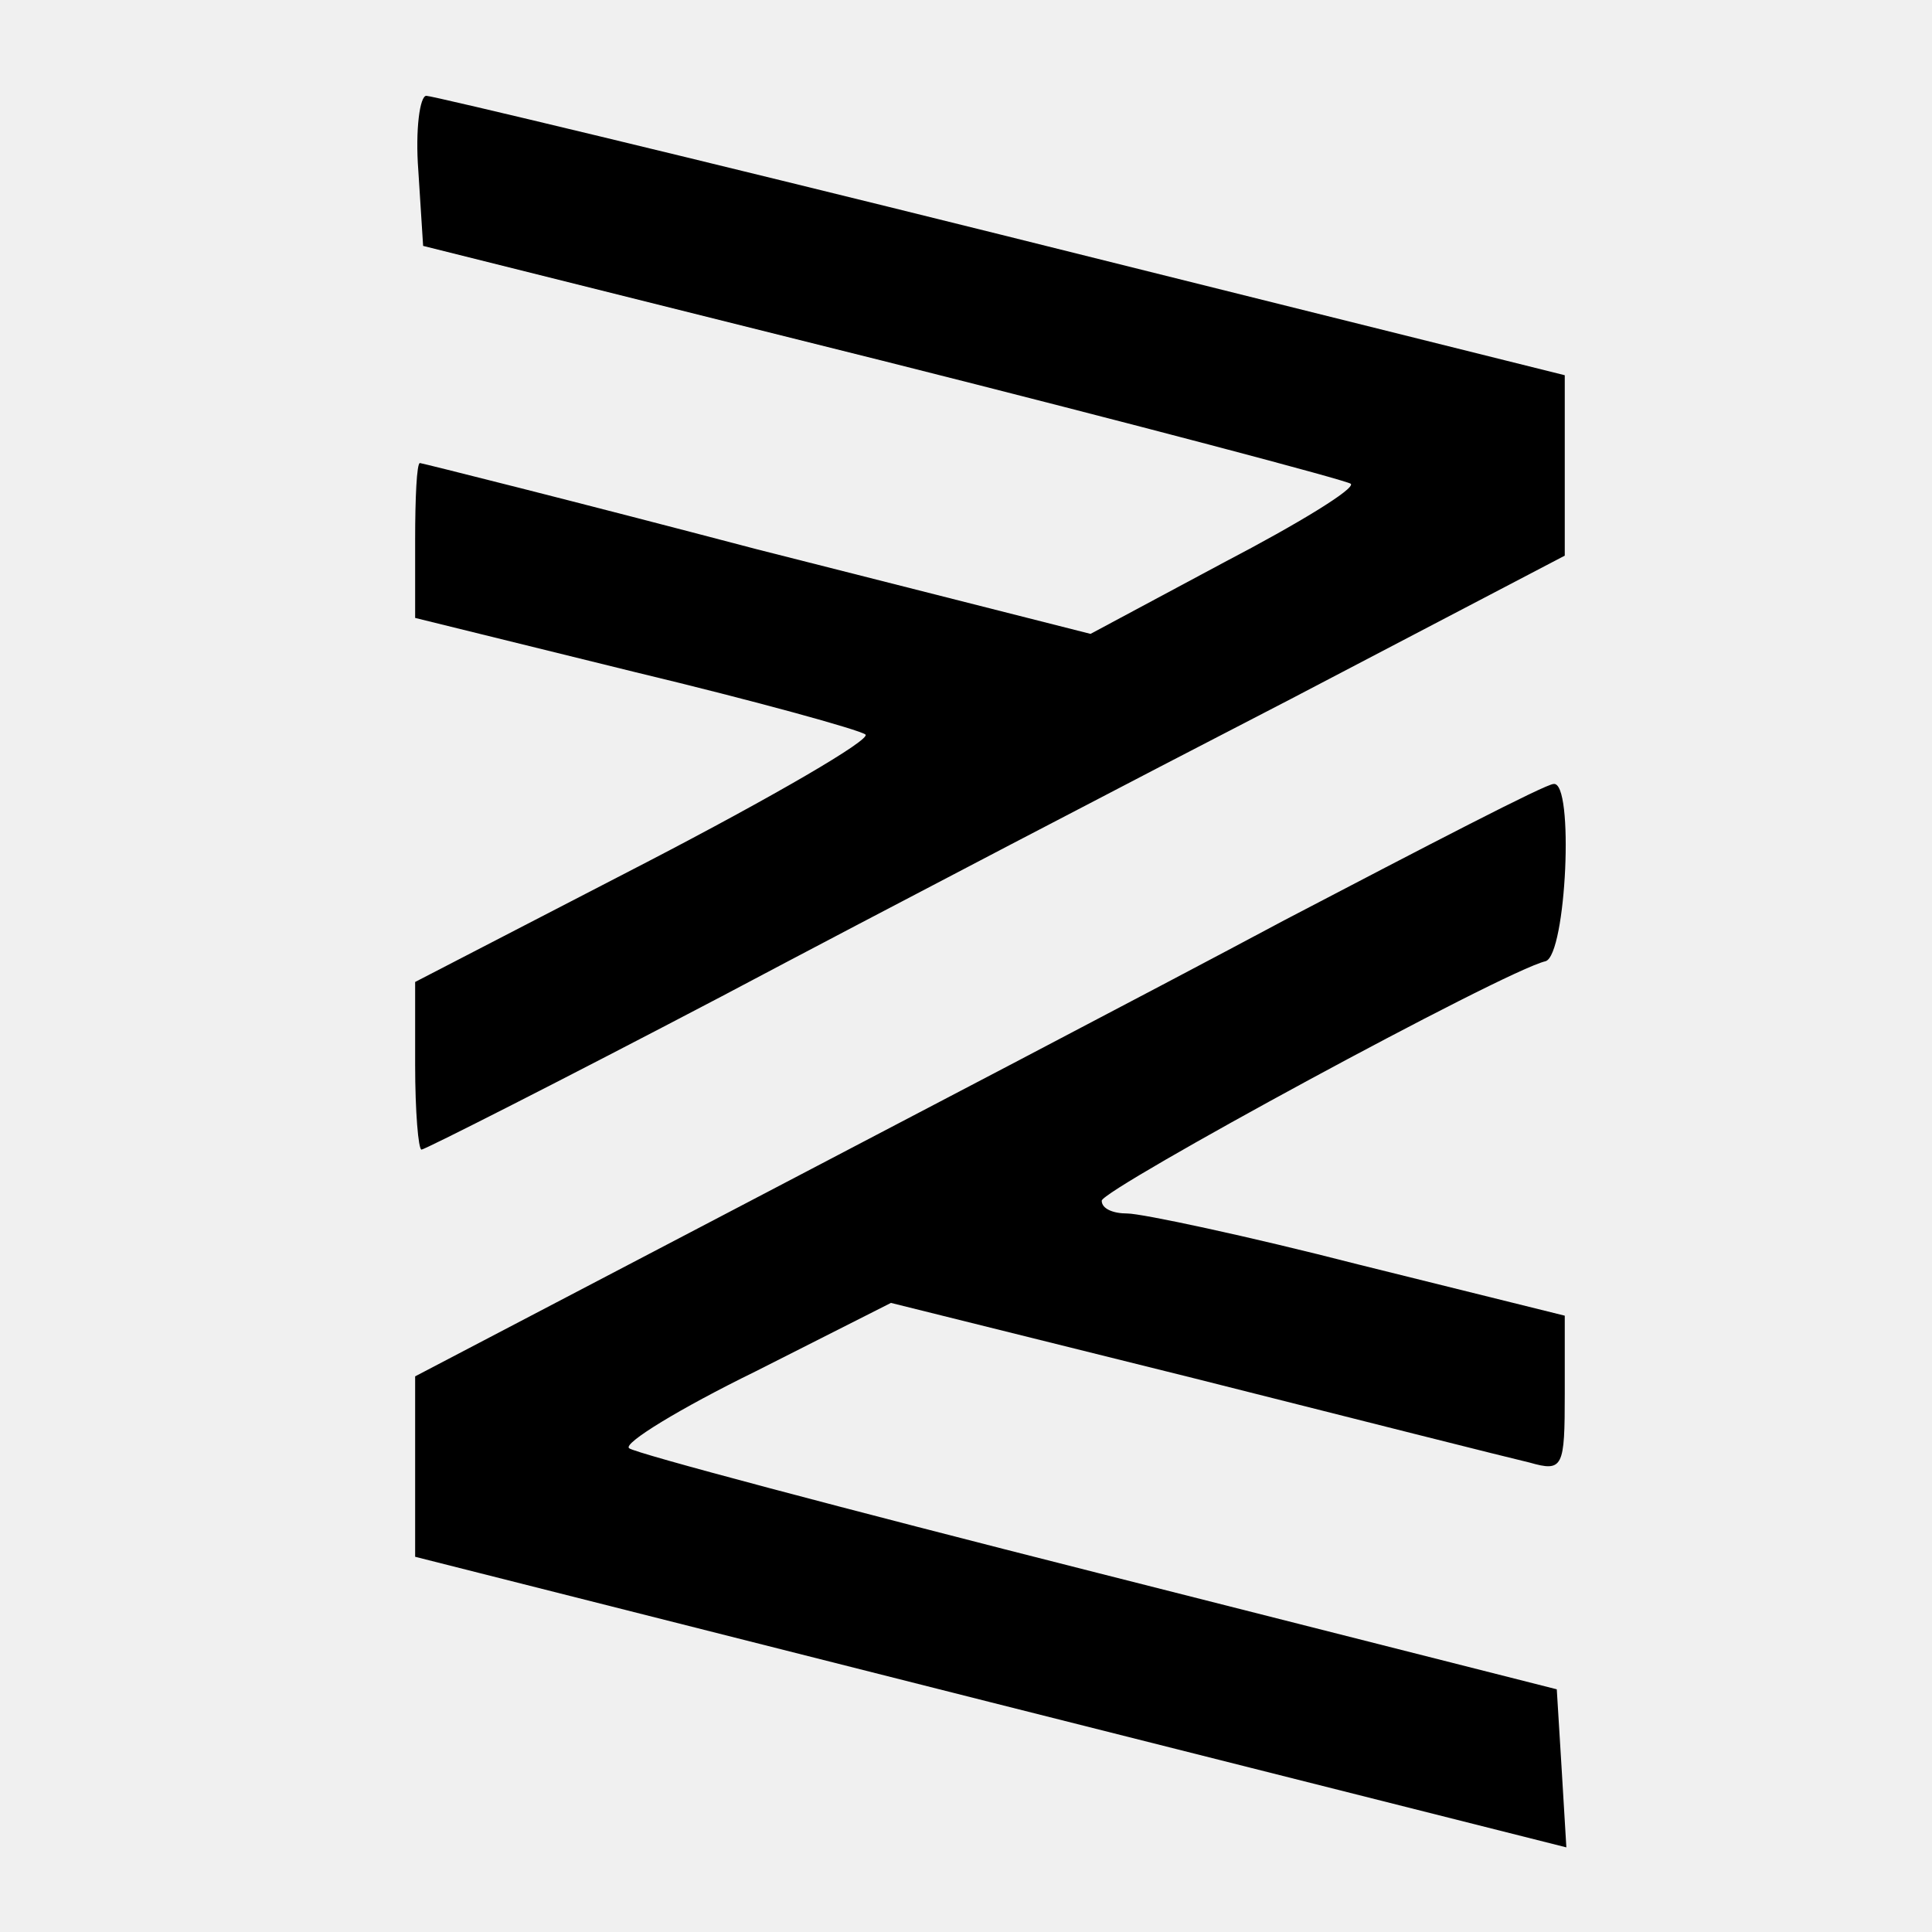
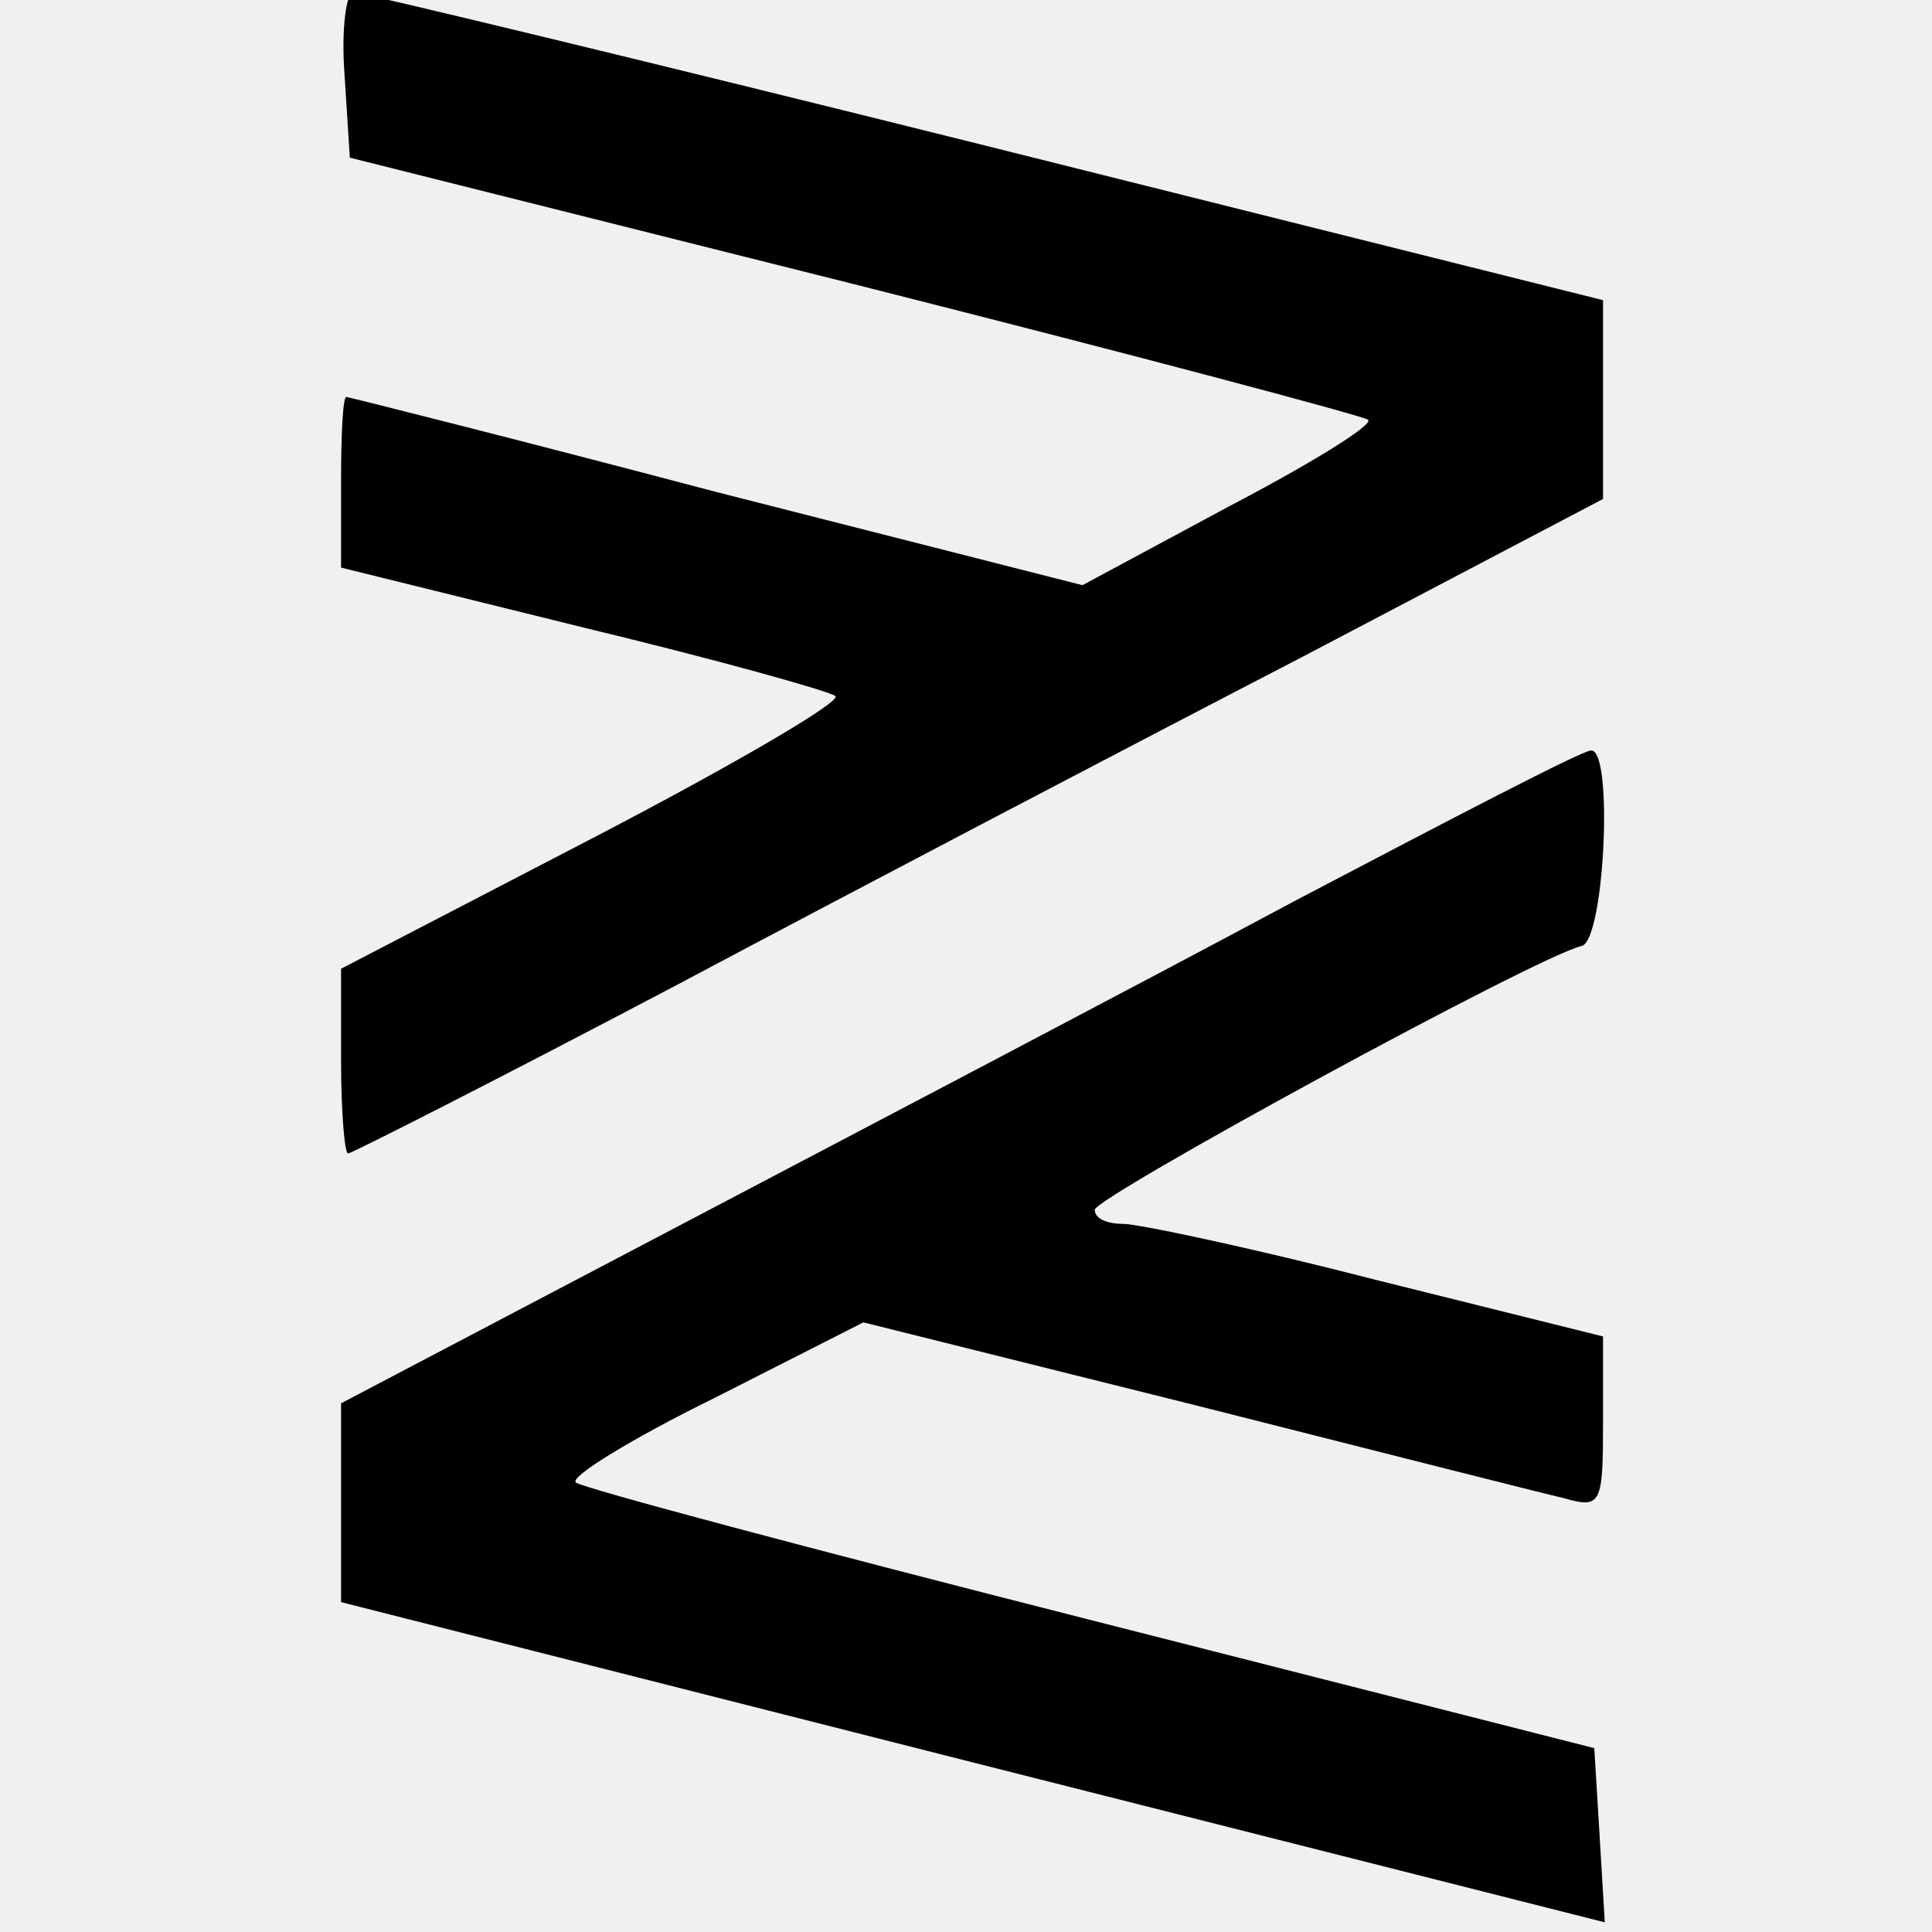
- <svg xmlns="http://www.w3.org/2000/svg" width="161.333" height="161.333" version="1.0" viewBox="0 0 121 121">
-   <path d="m26.2 10.7.3 4.7 28.8 7.2c15.9 4 29.1 7.5 29.3 7.7.3.3-3.3 2.5-7.9 4.9l-8.4 4.5-20.9-5.3c-11.4-3-21-5.4-21.1-5.4-.2 0-.3 2.2-.3 4.8v4.9l13.8 3.4c7.5 1.8 14 3.6 14.4 3.9.4.3-5.8 3.9-13.7 8L26 61.5v5.2c0 2.9.2 5.3.4 5.3s8.7-4.3 18.8-9.6c10-5.3 26.1-13.7 35.6-18.6l17.2-9V23.5l-35.3-8.8C43.4 9.9 27.1 6 26.7 6c-.4 0-.7 2.1-.5 4.7zM80.5 57.6c-8.8 4.7-24.7 13-35.2 18.5L26 86.2v11.3l36 9.1 36.1 9.1-.3-5-.3-4.9-28.8-7.3c-15.8-4-29-7.5-29.3-7.8-.4-.3 3.2-2.5 7.9-4.8l8.5-4.3 18.9 4.7c10.3 2.6 19.8 5 21.1 5.3 2.1.6 2.2.3 2.2-4.3v-4.9l-12.9-3.2c-7-1.8-13.6-3.2-14.5-3.2-.9 0-1.6-.3-1.6-.8 0-.7 25.2-14.4 27.8-15 1.3-.4 1.8-11.3.5-11.1-.5 0-8 3.9-16.8 8.5z" />
+ <svg xmlns="http://www.w3.org/2000/svg" width="250" height="250" fill="none">
+   <g fill="#000" clip-path="url(#a)">
+     <path d="m44.586 9.7.68 10.7 65.32 16.392c36.062 9.107 66 17.075 66.454 17.53.68.683-7.485 5.692-17.917 11.156l-19.052 10.245-47.402-12.066c-25.856-6.83-47.629-12.294-47.856-12.294-.453 0-.68 5.008-.68 10.928v11.155l31.299 7.74c17.01 4.099 31.752 8.197 32.66 8.88.907.683-13.155 8.879-31.073 18.213l-32.886 17.075v11.838c0 6.602.453 12.066.907 12.066s19.732-9.789 42.64-21.855c22.68-12.067 59.195-31.19 80.741-42.346l39.011-20.49V38.841L127.37 18.807C83.597 7.879 46.628-1 45.72-1c-.907 0-1.587 4.78-1.134 10.7Zm123.155 106.775c-19.959 10.7-56.021 29.596-79.835 42.118l-43.773 22.994v25.726l81.649 20.717 81.877 20.718-.681-11.383-.68-11.156-65.32-16.619c-35.835-9.107-65.773-17.075-66.453-17.758-.908-.683 7.257-5.692 17.917-10.928l19.278-9.79 42.866 10.7c23.361 5.92 44.908 11.384 47.856 12.067 4.763 1.366 4.99.683 4.99-9.79v-11.155l-29.258-7.286c-15.876-4.098-30.845-7.285-32.887-7.285-2.041 0-3.628-.683-3.628-1.821 0-1.594 57.154-32.784 63.051-34.15 2.949-.911 4.083-25.726 1.134-25.27-1.134 0-18.144 8.878-38.103 19.351Z" />
+   </g>
+   <defs>
+     <clipPath id="a">
+       <path fill="#fff" d="M0 0h250v250H0z" />
+     </clipPath>
+   </defs>
</svg>
